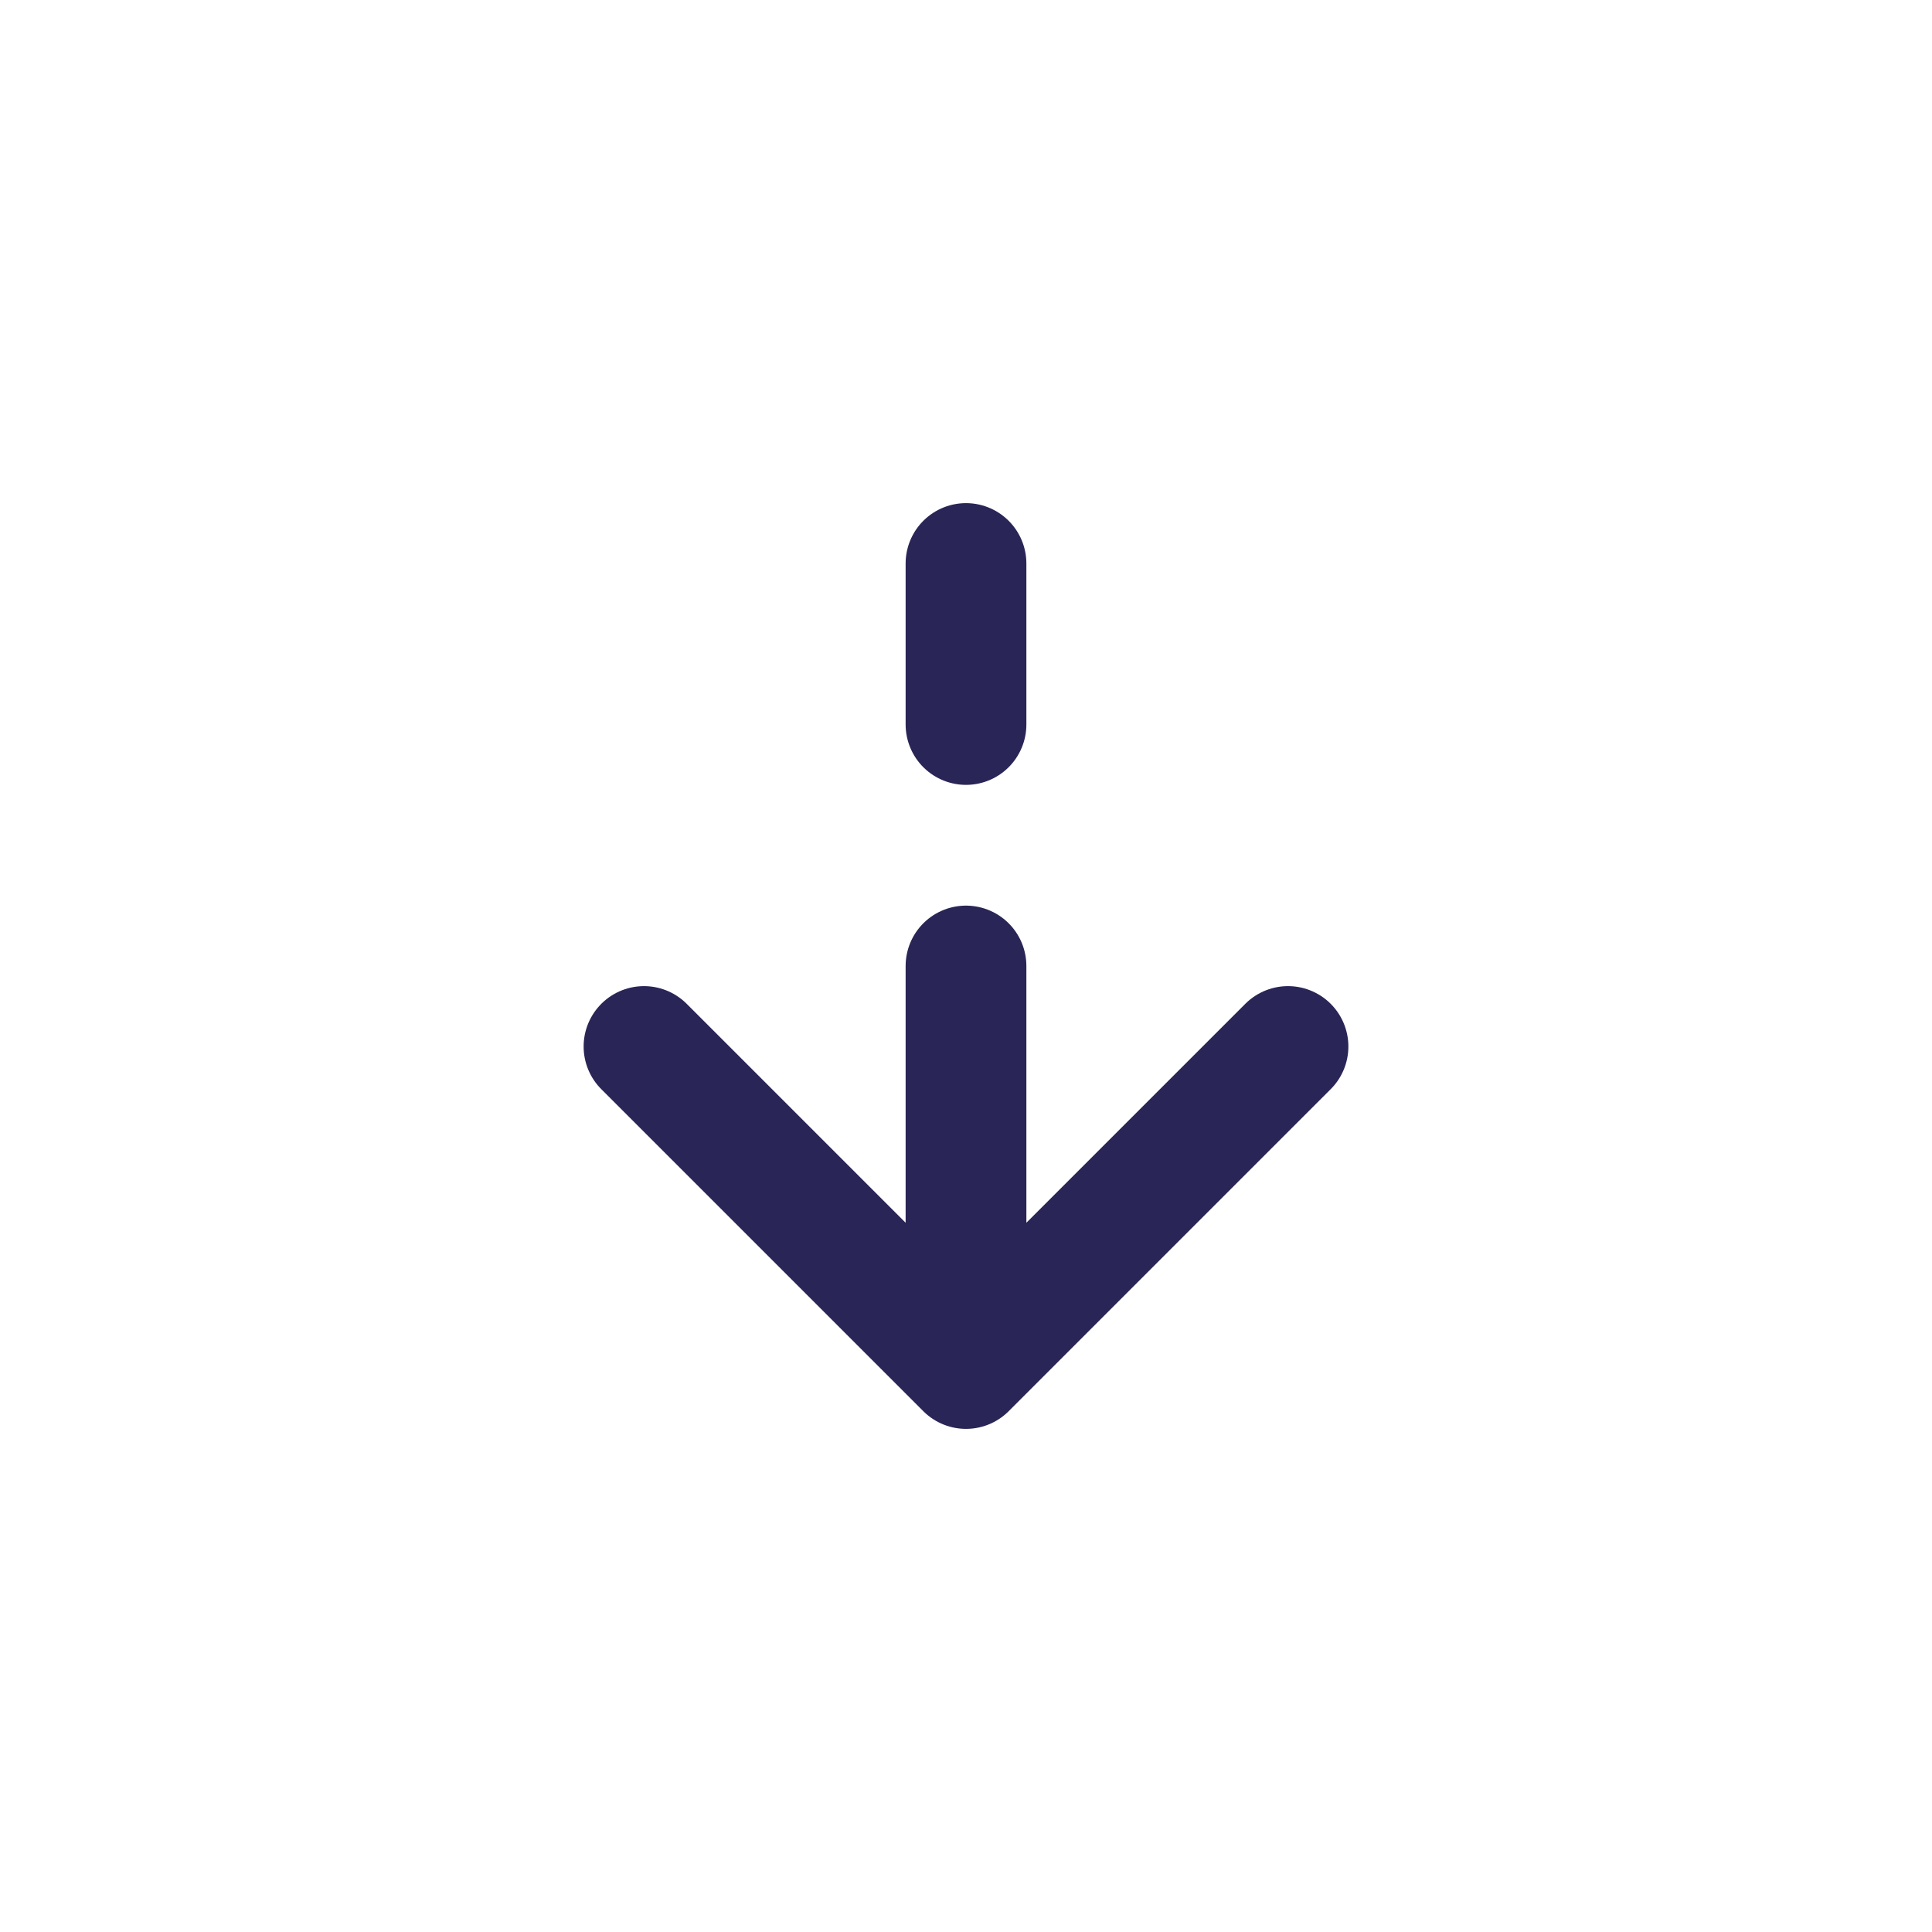
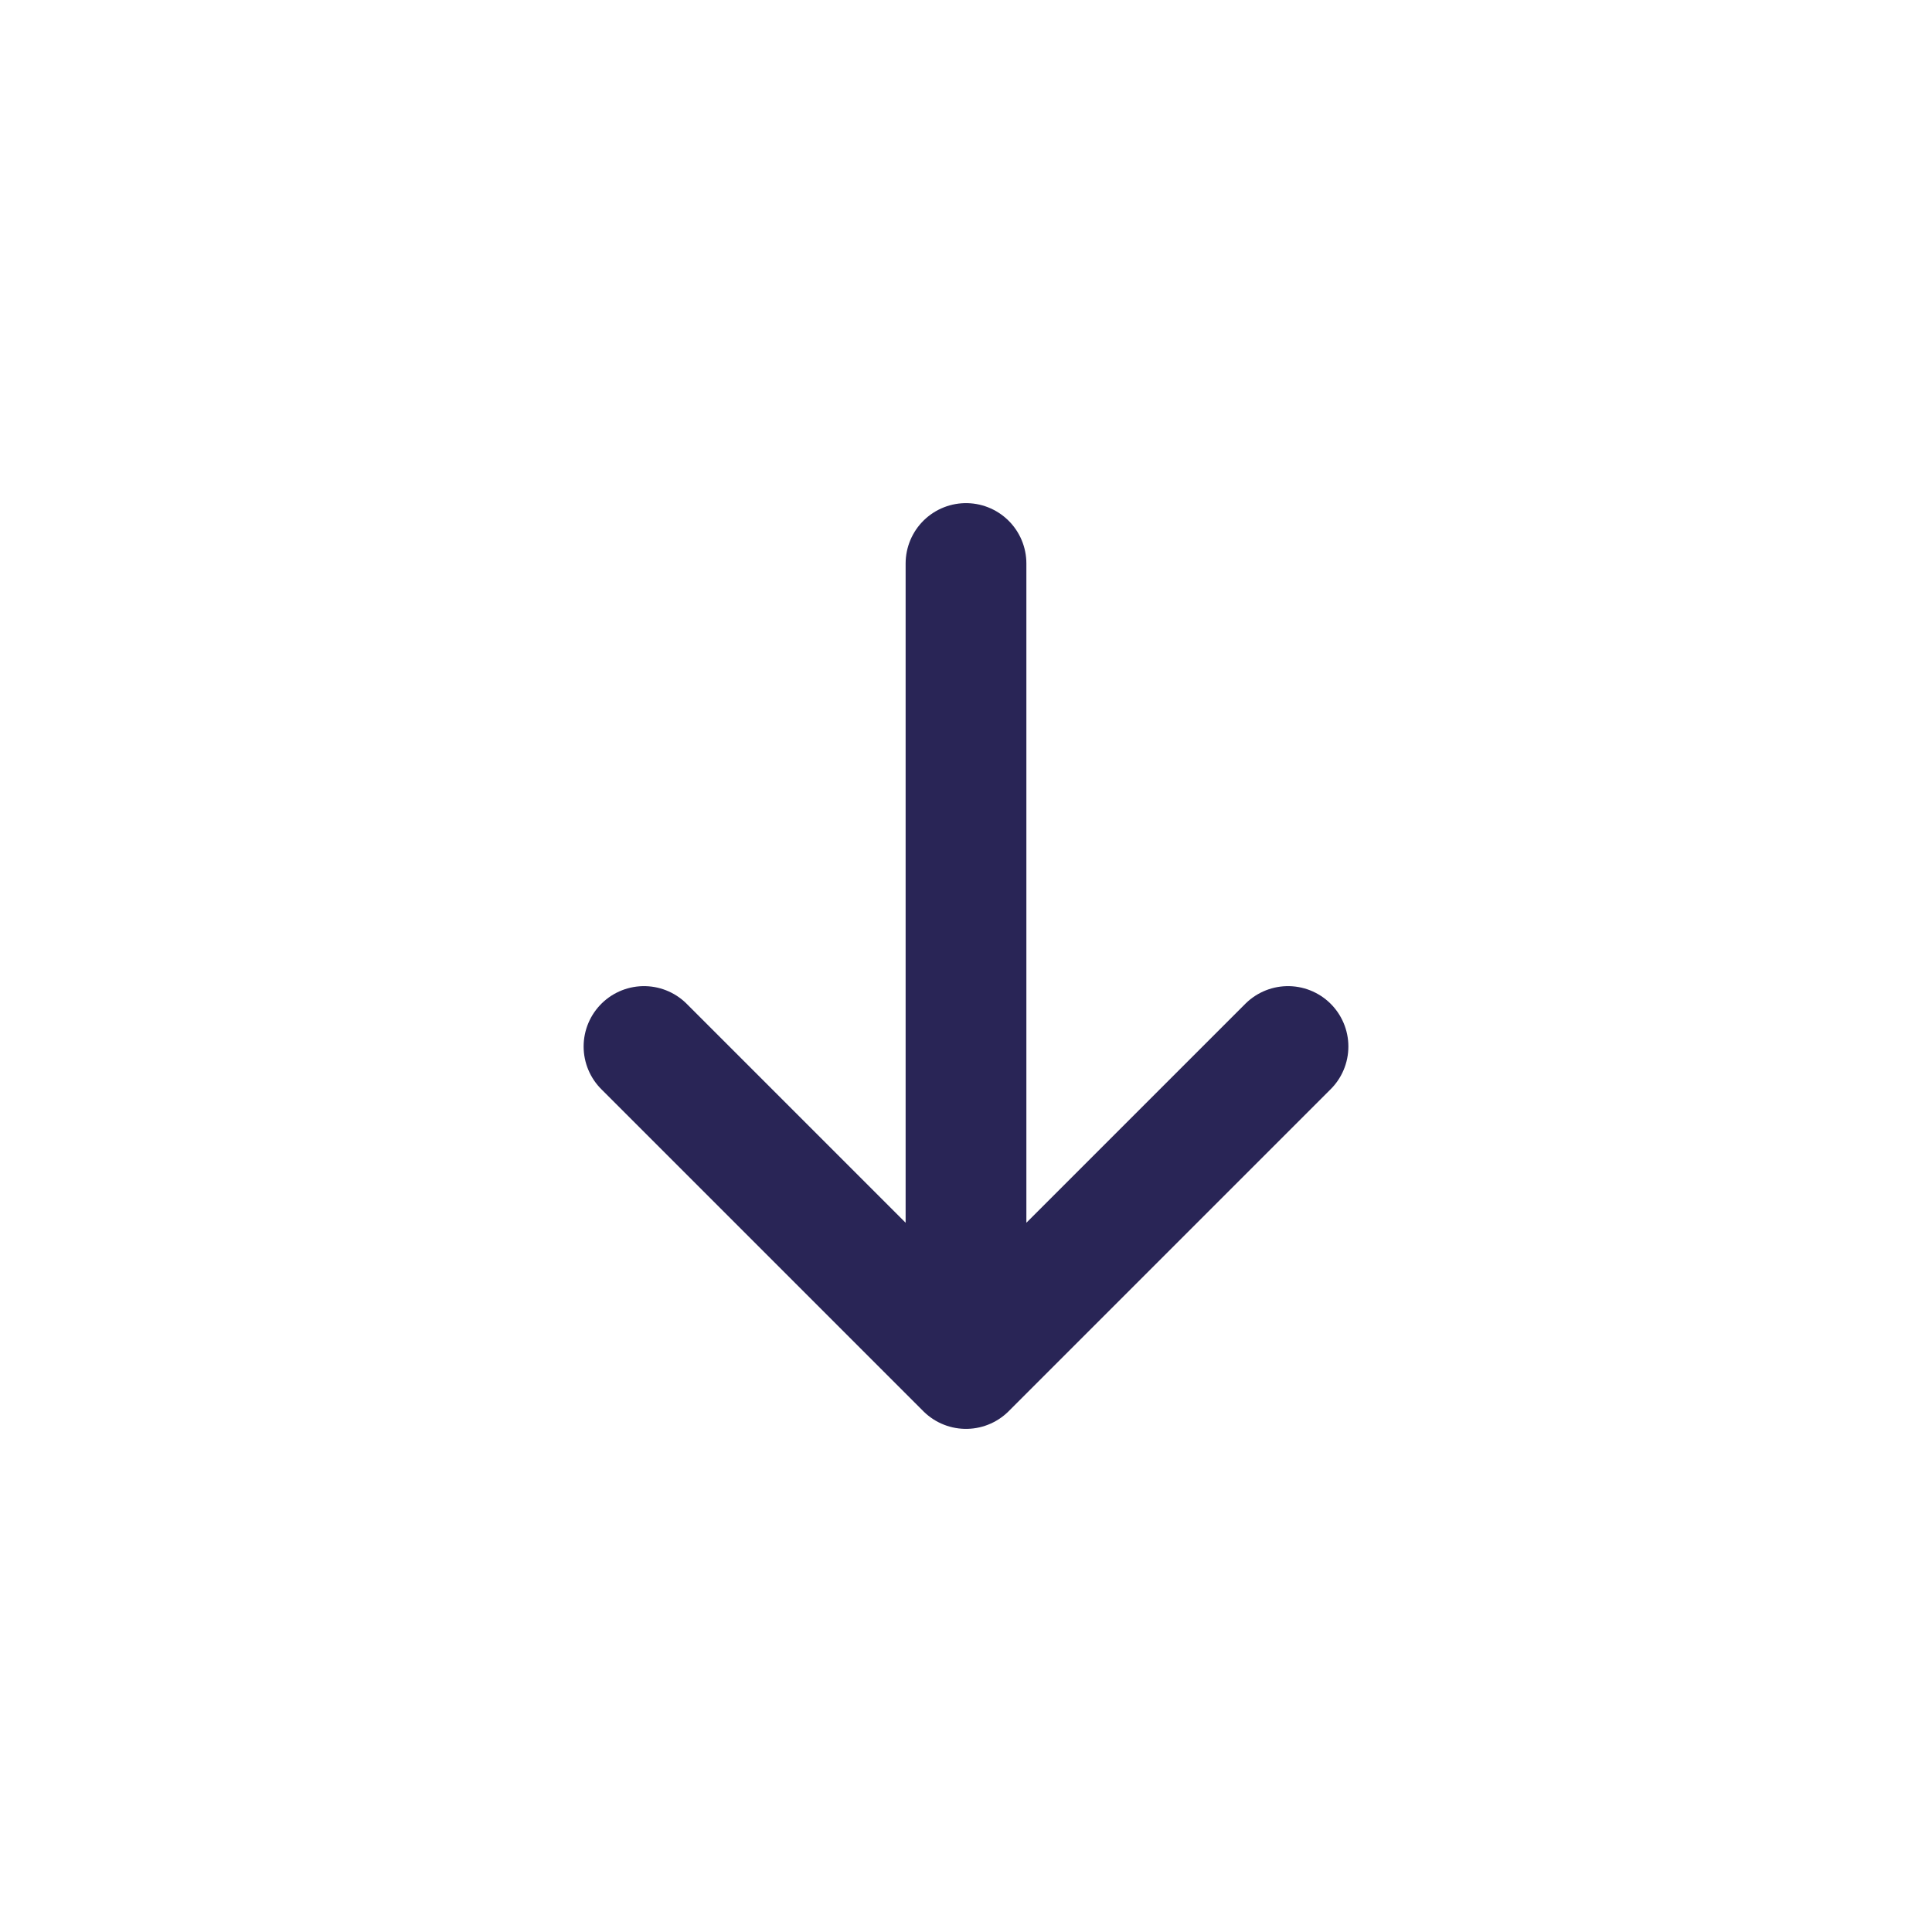
<svg xmlns="http://www.w3.org/2000/svg" width="24" height="24" viewBox="0 0 24 24" fill="none">
-   <path d="M12 17L16 13M12 17L8 13M12 17V12M12 7V9" stroke="#292556" stroke-width="1.5" stroke-linecap="round" stroke-linejoin="round" />
+   <path d="M12 7L12 17M12 17L16 13M12 17L8 13" stroke="#292556" stroke-width="1.5" stroke-linecap="round" stroke-linejoin="round" />
</svg>
